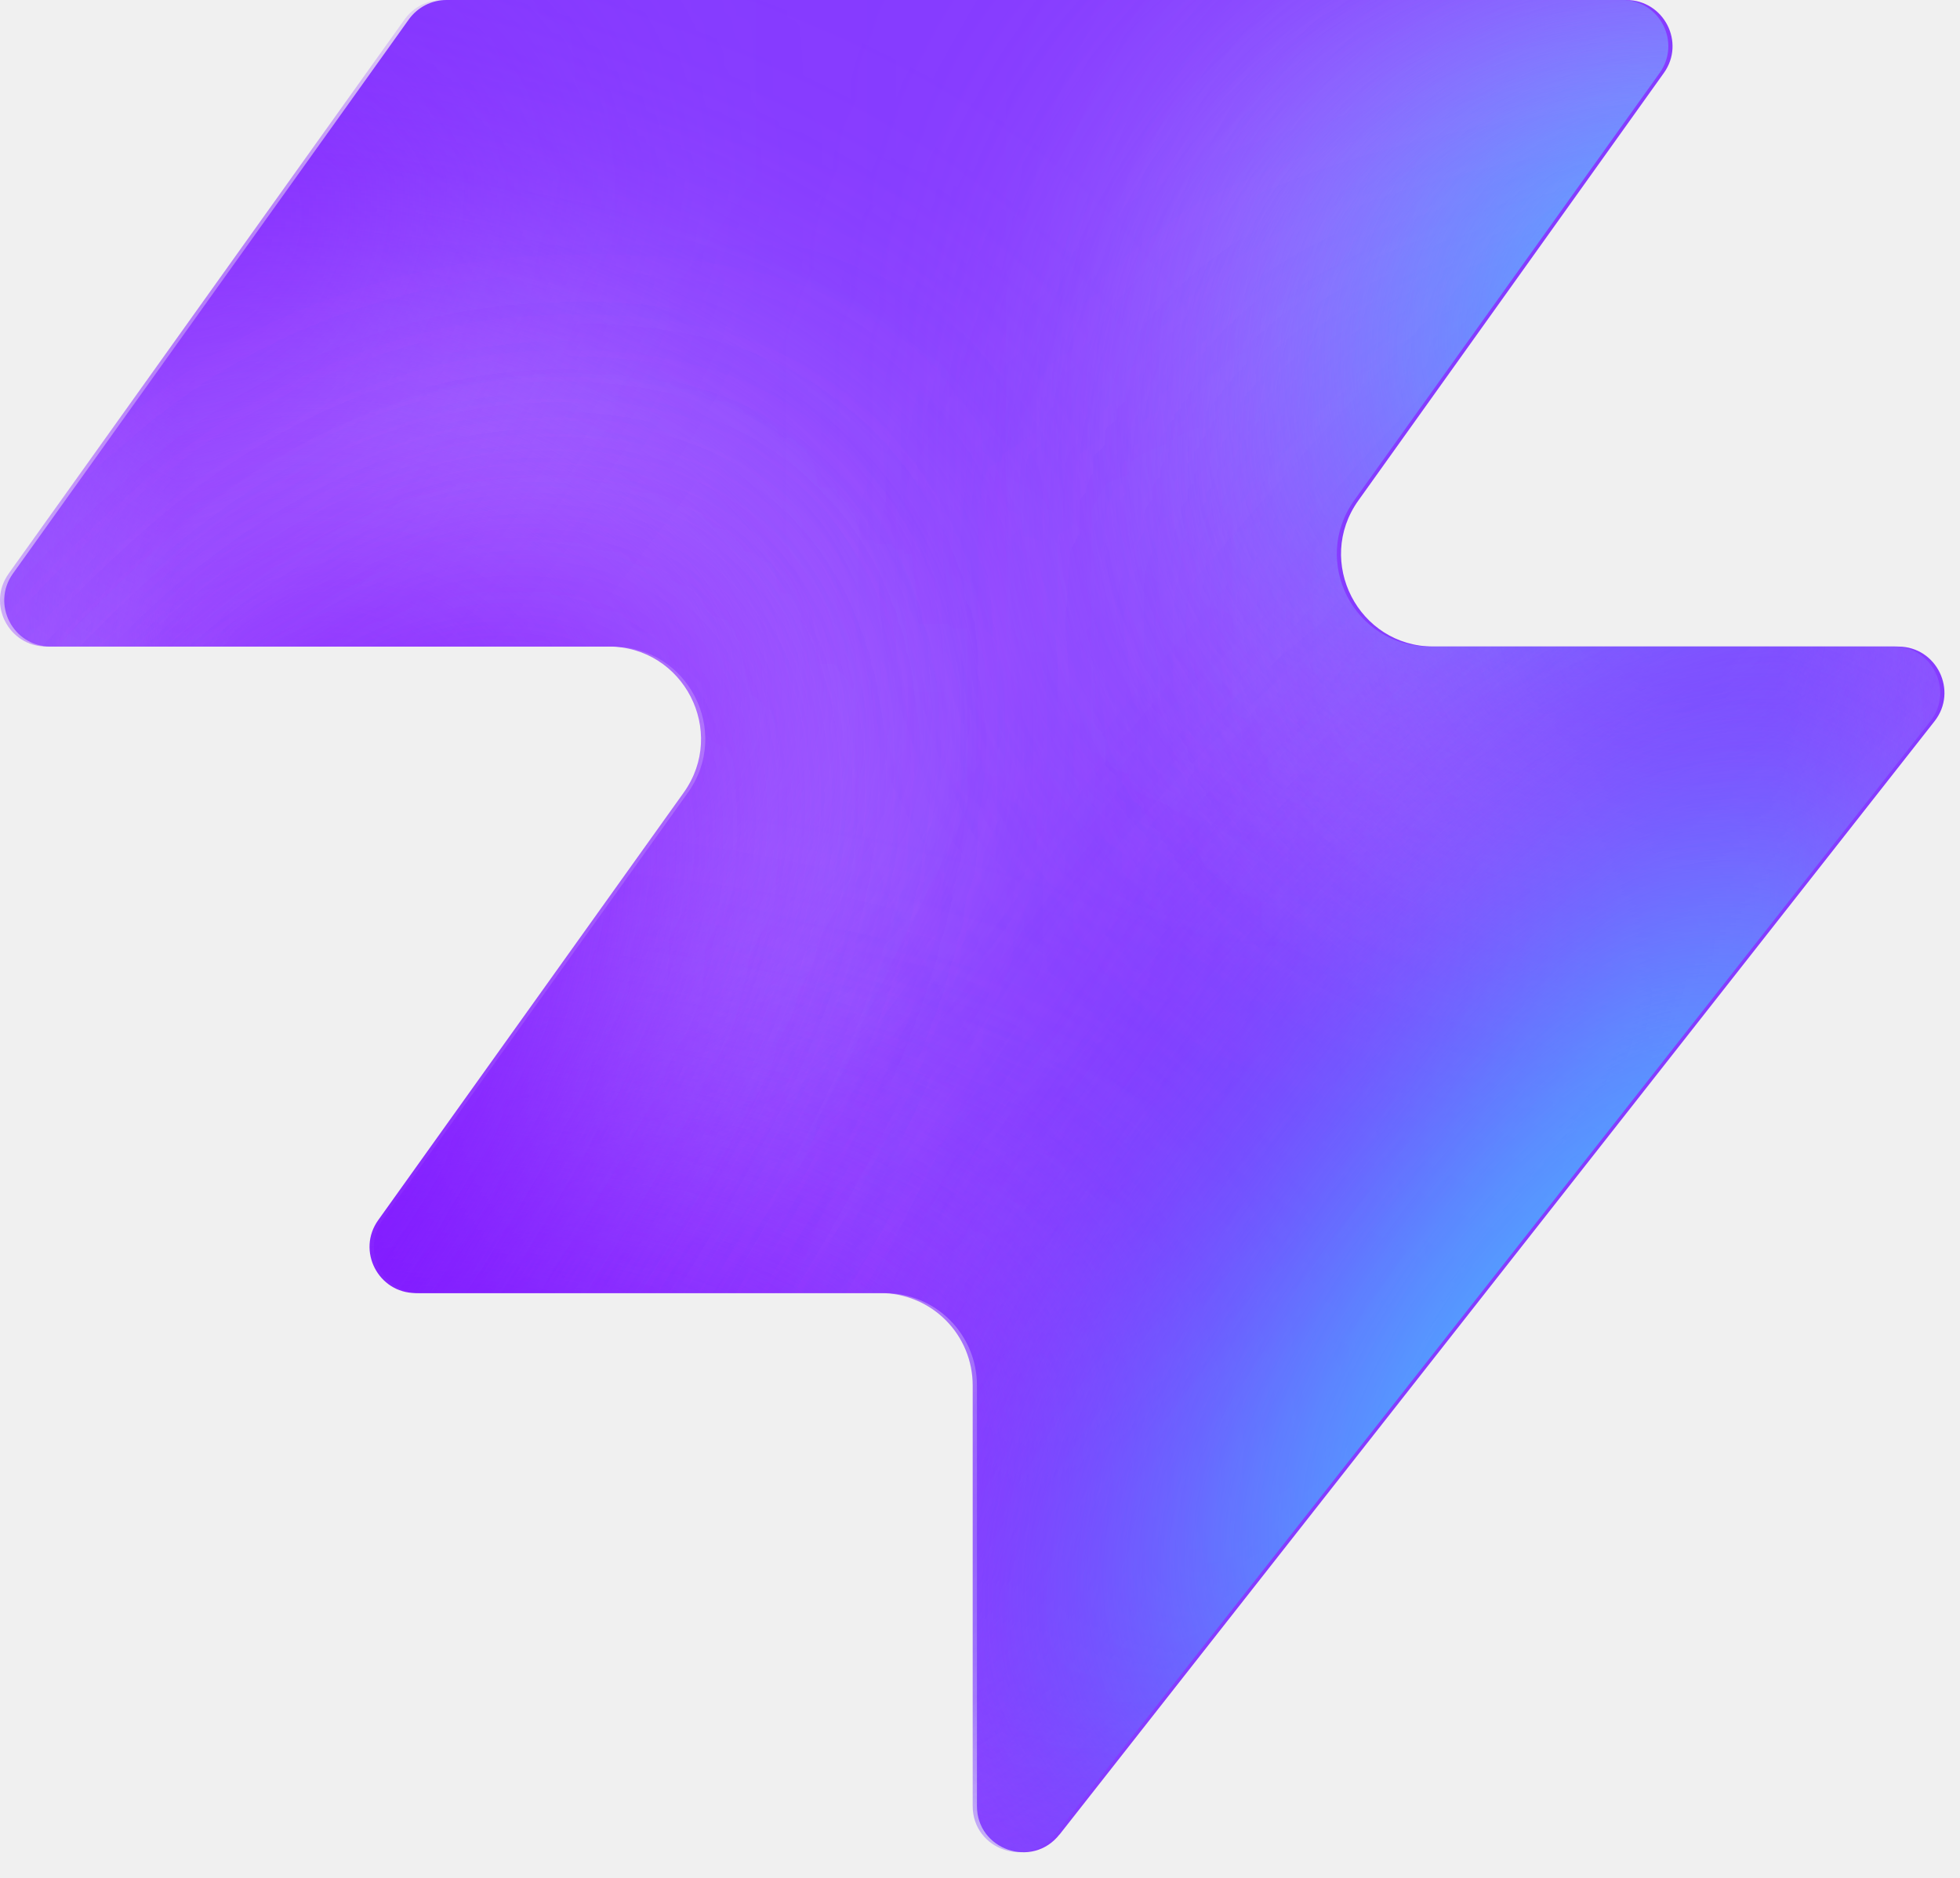
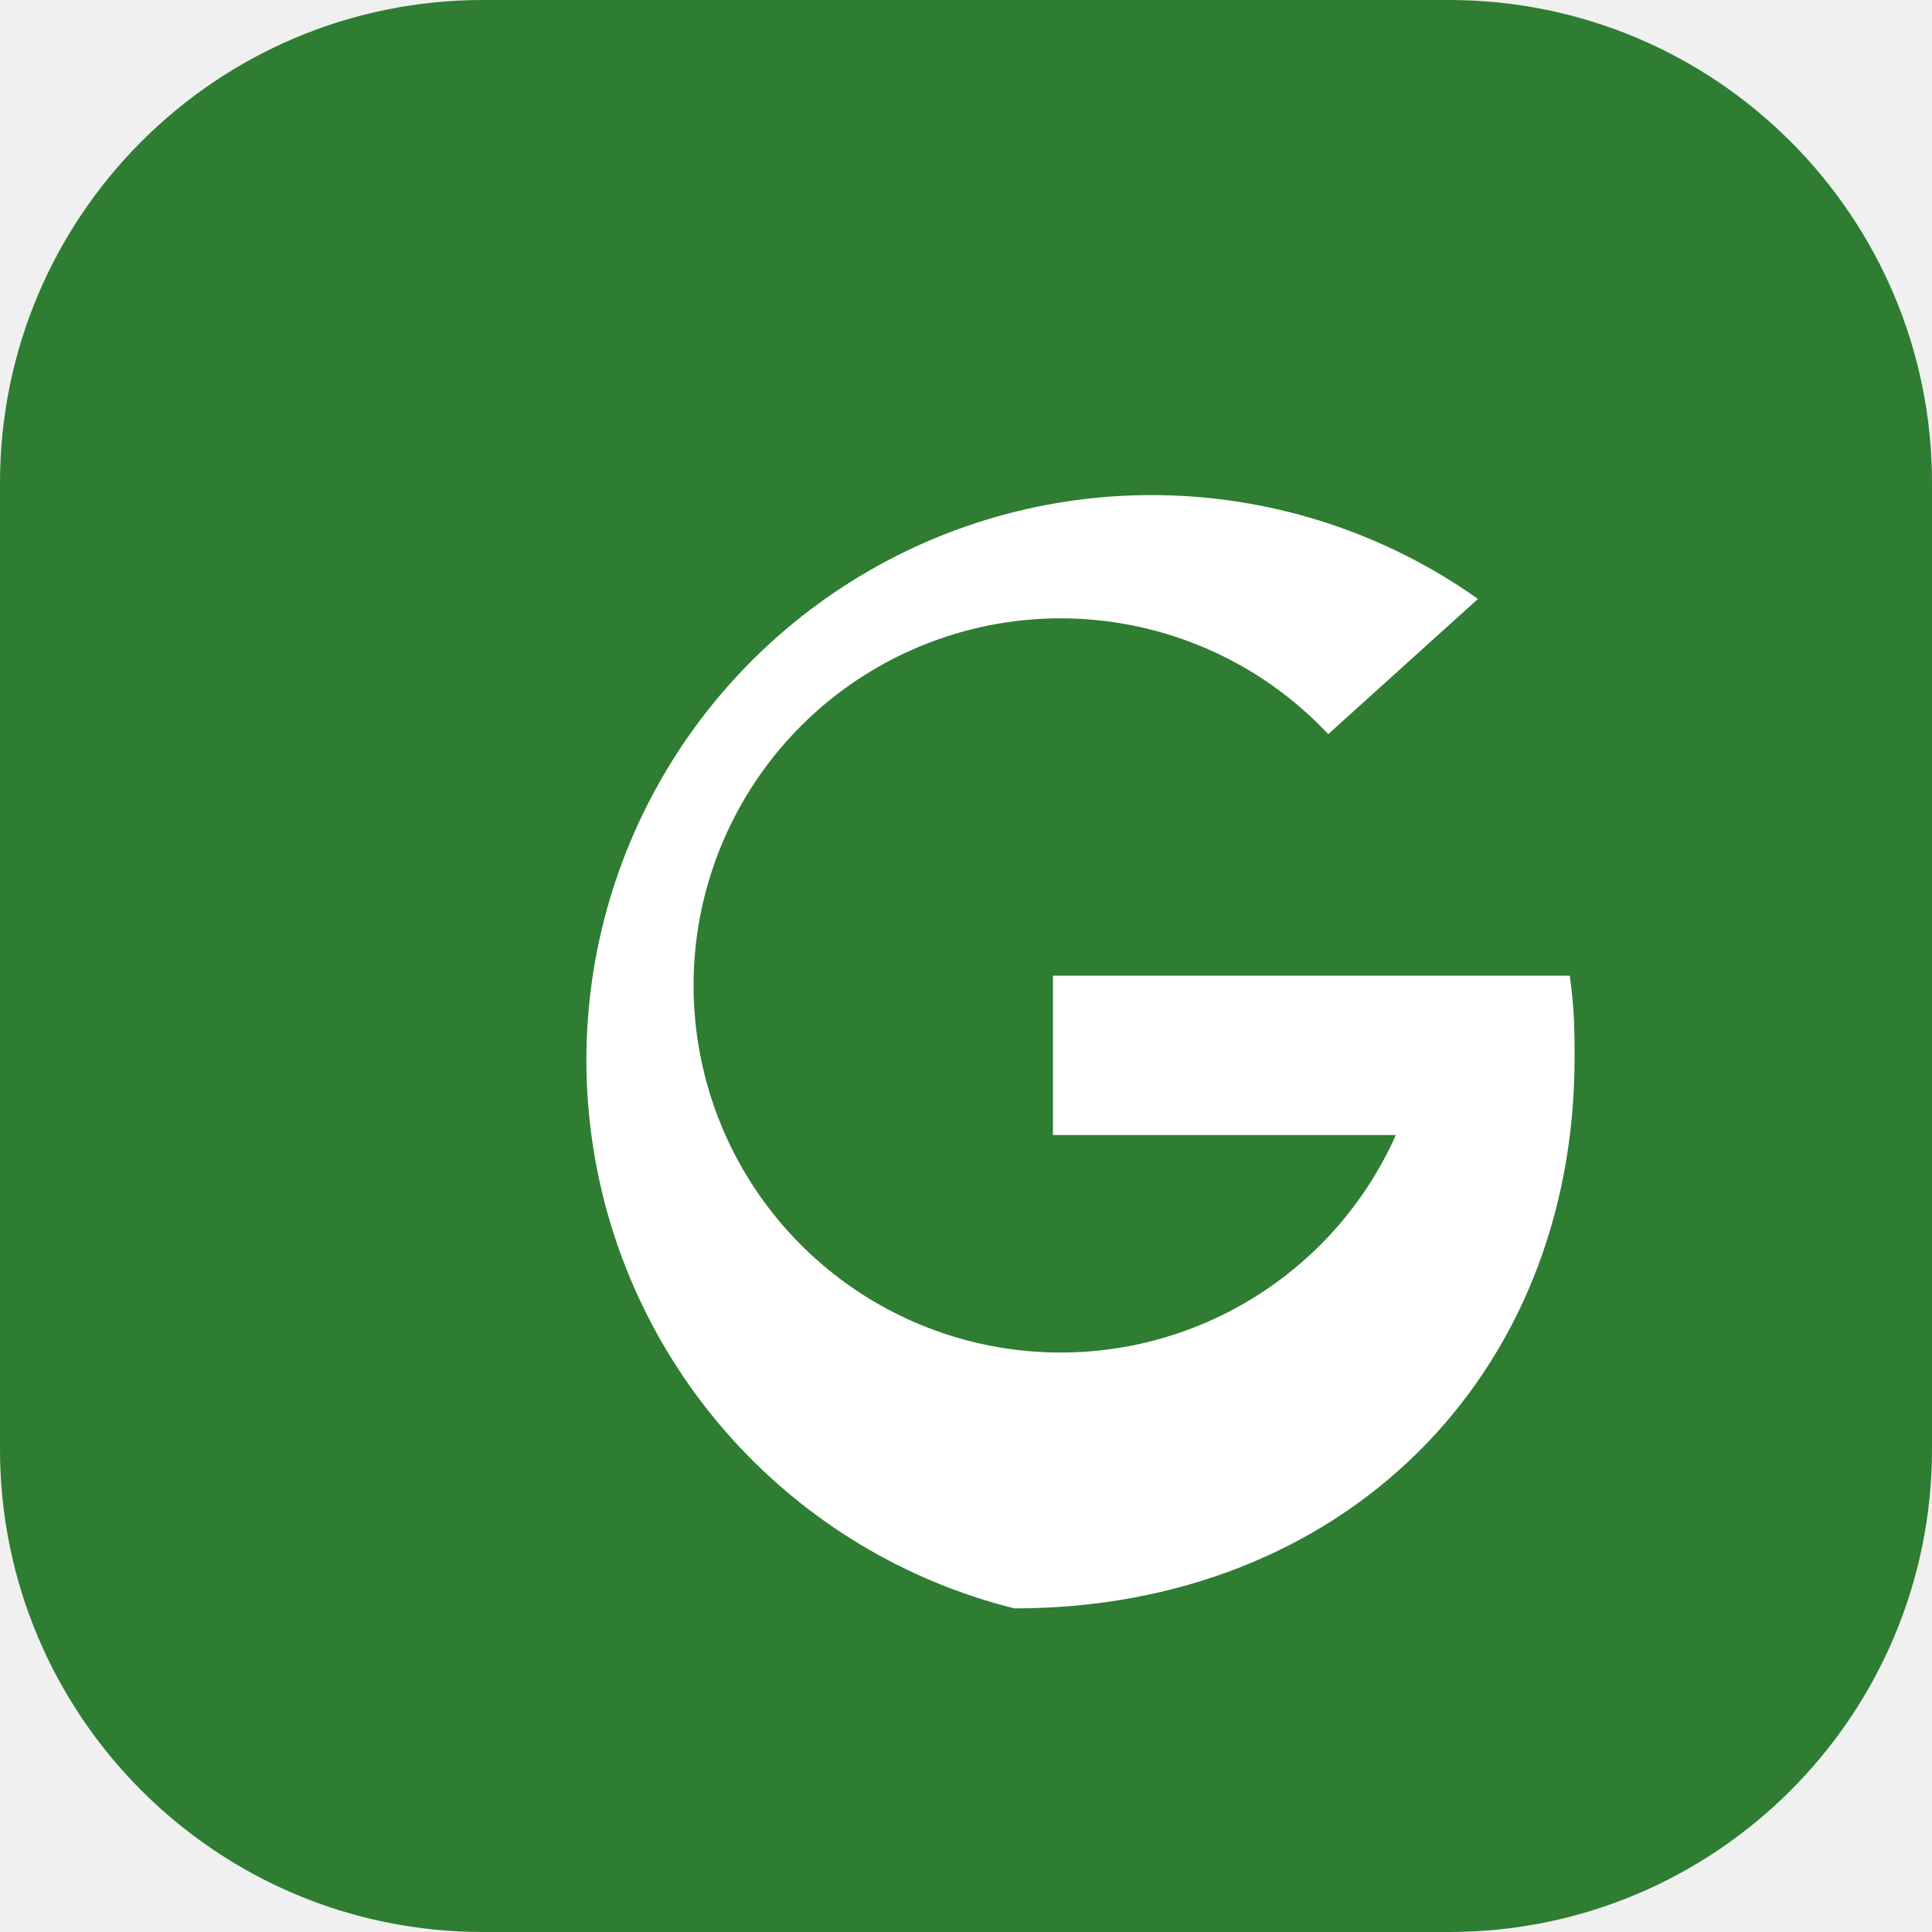
- <svg xmlns="http://www.w3.org/2000/svg" width="48" height="46" fill="none" viewBox="0 0 48 46">
-   <path fill="#863bff" d="M25.946 44.938c-.664.845-2.021.375-2.021-.698V33.937a2.26 2.26 0 0 0-2.262-2.262H10.287c-.92 0-1.456-1.04-.92-1.788l7.48-10.471c1.07-1.497 0-3.578-1.842-3.578H1.237c-.92 0-1.456-1.04-.92-1.788L10.013.474c.214-.297.556-.474.92-.474h28.894c.92 0 1.456 1.04.92 1.788l-7.48 10.471c-1.07 1.498 0 3.579 1.842 3.579h11.377c.943 0 1.473 1.088.89 1.83L25.947 44.94z" style="fill:#863bff;fill:color(display-p3 .525 .23 1);fill-opacity:1" />
-   <mask id="a" width="48" height="46" x="0" y="0" maskUnits="userSpaceOnUse" style="mask-type:alpha">
-     <path fill="#000" d="M25.842 44.938c-.664.844-2.021.375-2.021-.698V33.937a2.26 2.26 0 0 0-2.262-2.262H10.183c-.92 0-1.456-1.04-.92-1.788l7.48-10.471c1.07-1.498 0-3.579-1.842-3.579H1.133c-.92 0-1.456-1.04-.92-1.787L9.91.473c.214-.297.556-.474.92-.474h28.894c.92 0 1.456 1.04.92 1.788l-7.48 10.471c-1.07 1.498 0 3.578 1.842 3.578h11.377c.943 0 1.473 1.088.89 1.832L25.843 44.94z" style="fill:#000;fill-opacity:1" />
-   </mask>
-   <g mask="url(#a)">
-     <g filter="url(#b)">
-       <ellipse cx="5.508" cy="14.704" fill="#ede6ff" rx="5.508" ry="14.704" style="fill:#ede6ff;fill:color(display-p3 .927 .903 1);fill-opacity:1" transform="matrix(.00324 1 1 -.00324 -4.47 31.516)" />
-     </g>
-     <g filter="url(#c)">
-       <ellipse cx="10.399" cy="29.851" fill="#ede6ff" rx="10.399" ry="29.851" style="fill:#ede6ff;fill:color(display-p3 .927 .903 1);fill-opacity:1" transform="matrix(.00324 1 1 -.00324 -39.328 7.883)" />
-     </g>
-     <g filter="url(#d)">
-       <ellipse cx="5.508" cy="30.487" fill="#7e14ff" rx="5.508" ry="30.487" style="fill:#7e14ff;fill:color(display-p3 .492 .077 1);fill-opacity:1" transform="rotate(89.814 -25.913 -14.639)scale(1 -1)" />
-     </g>
-     <g filter="url(#e)">
-       <ellipse cx="5.508" cy="30.599" fill="#7e14ff" rx="5.508" ry="30.599" style="fill:#7e14ff;fill:color(display-p3 .492 .077 1);fill-opacity:1" transform="rotate(89.814 -32.644 -3.334)scale(1 -1)" />
-     </g>
-     <g filter="url(#f)">
-       <ellipse cx="5.508" cy="30.599" fill="#7e14ff" rx="5.508" ry="30.599" style="fill:#7e14ff;fill:color(display-p3 .492 .077 1);fill-opacity:1" transform="matrix(.00324 1 1 -.00324 -34.34 30.47)" />
-     </g>
-     <g filter="url(#g)">
-       <ellipse cx="14.072" cy="22.078" fill="#ede6ff" rx="14.072" ry="22.078" style="fill:#ede6ff;fill:color(display-p3 .927 .903 1);fill-opacity:1" transform="rotate(93.35 24.506 48.493)scale(-1 1)" />
-     </g>
-     <g filter="url(#h)">
-       <ellipse cx="3.47" cy="21.501" fill="#7e14ff" rx="3.47" ry="21.501" style="fill:#7e14ff;fill:color(display-p3 .492 .077 1);fill-opacity:1" transform="rotate(89.009 28.708 47.59)scale(-1 1)" />
-     </g>
-     <g filter="url(#i)">
-       <ellipse cx="3.47" cy="21.501" fill="#7e14ff" rx="3.47" ry="21.501" style="fill:#7e14ff;fill:color(display-p3 .492 .077 1);fill-opacity:1" transform="rotate(89.009 28.708 47.59)scale(-1 1)" />
-     </g>
-     <g filter="url(#j)">
-       <ellipse cx=".387" cy="8.972" fill="#7e14ff" rx="4.407" ry="29.108" style="fill:#7e14ff;fill:color(display-p3 .492 .077 1);fill-opacity:1" transform="rotate(39.51 .387 8.972)" />
-     </g>
-     <g filter="url(#k)">
-       <ellipse cx="47.523" cy="-6.092" fill="#7e14ff" rx="4.407" ry="29.108" style="fill:#7e14ff;fill:color(display-p3 .492 .077 1);fill-opacity:1" transform="rotate(37.892 47.523 -6.092)" />
-     </g>
-     <g filter="url(#l)">
-       <ellipse cx="41.412" cy="6.333" fill="#47bfff" rx="5.971" ry="9.665" style="fill:#47bfff;fill:color(display-p3 .28 .748 1);fill-opacity:1" transform="rotate(37.892 41.412 6.333)" />
-     </g>
-     <g filter="url(#m)">
-       <ellipse cx="-1.879" cy="38.332" fill="#7e14ff" rx="4.407" ry="29.108" style="fill:#7e14ff;fill:color(display-p3 .492 .077 1);fill-opacity:1" transform="rotate(37.892 -1.88 38.332)" />
-     </g>
-     <g filter="url(#n)">
-       <ellipse cx="-1.879" cy="38.332" fill="#7e14ff" rx="4.407" ry="29.108" style="fill:#7e14ff;fill:color(display-p3 .492 .077 1);fill-opacity:1" transform="rotate(37.892 -1.88 38.332)" />
-     </g>
-     <g filter="url(#o)">
-       <ellipse cx="35.651" cy="29.907" fill="#7e14ff" rx="4.407" ry="29.108" style="fill:#7e14ff;fill:color(display-p3 .492 .077 1);fill-opacity:1" transform="rotate(37.892 35.651 29.907)" />
-     </g>
-     <g filter="url(#p)">
-       <ellipse cx="38.418" cy="32.4" fill="#47bfff" rx="5.971" ry="15.297" style="fill:#47bfff;fill:color(display-p3 .28 .748 1);fill-opacity:1" transform="rotate(37.892 38.418 32.4)" />
-     </g>
-   </g>
-   <defs>
-     <filter id="b" width="60.045" height="41.654" x="-19.77" y="16.149" color-interpolation-filters="sRGB" filterUnits="userSpaceOnUse">
-       <feFlood flood-opacity="0" result="BackgroundImageFix" />
-       <feBlend in="SourceGraphic" in2="BackgroundImageFix" result="shape" />
-       <feGaussianBlur result="effect1_foregroundBlur_2002_17158" stdDeviation="7.659" />
-     </filter>
-     <filter id="c" width="90.34" height="51.437" x="-54.613" y="-7.533" color-interpolation-filters="sRGB" filterUnits="userSpaceOnUse">
-       <feFlood flood-opacity="0" result="BackgroundImageFix" />
-       <feBlend in="SourceGraphic" in2="BackgroundImageFix" result="shape" />
-       <feGaussianBlur result="effect1_foregroundBlur_2002_17158" stdDeviation="7.659" />
-     </filter>
-     <filter id="d" width="79.355" height="29.4" x="-49.64" y="2.03" color-interpolation-filters="sRGB" filterUnits="userSpaceOnUse">
-       <feFlood flood-opacity="0" result="BackgroundImageFix" />
-       <feBlend in="SourceGraphic" in2="BackgroundImageFix" result="shape" />
-       <feGaussianBlur result="effect1_foregroundBlur_2002_17158" stdDeviation="4.596" />
-     </filter>
-     <filter id="e" width="79.579" height="29.4" x="-45.045" y="20.029" color-interpolation-filters="sRGB" filterUnits="userSpaceOnUse">
-       <feFlood flood-opacity="0" result="BackgroundImageFix" />
-       <feBlend in="SourceGraphic" in2="BackgroundImageFix" result="shape" />
-       <feGaussianBlur result="effect1_foregroundBlur_2002_17158" stdDeviation="4.596" />
-     </filter>
-     <filter id="f" width="79.579" height="29.4" x="-43.513" y="21.178" color-interpolation-filters="sRGB" filterUnits="userSpaceOnUse">
-       <feFlood flood-opacity="0" result="BackgroundImageFix" />
-       <feBlend in="SourceGraphic" in2="BackgroundImageFix" result="shape" />
-       <feGaussianBlur result="effect1_foregroundBlur_2002_17158" stdDeviation="4.596" />
-     </filter>
-     <filter id="g" width="74.749" height="58.852" x="15.756" y="-17.901" color-interpolation-filters="sRGB" filterUnits="userSpaceOnUse">
-       <feFlood flood-opacity="0" result="BackgroundImageFix" />
-       <feBlend in="SourceGraphic" in2="BackgroundImageFix" result="shape" />
-       <feGaussianBlur result="effect1_foregroundBlur_2002_17158" stdDeviation="7.659" />
-     </filter>
-     <filter id="h" width="61.377" height="25.362" x="23.548" y="2.284" color-interpolation-filters="sRGB" filterUnits="userSpaceOnUse">
-       <feFlood flood-opacity="0" result="BackgroundImageFix" />
-       <feBlend in="SourceGraphic" in2="BackgroundImageFix" result="shape" />
-       <feGaussianBlur result="effect1_foregroundBlur_2002_17158" stdDeviation="4.596" />
-     </filter>
-     <filter id="i" width="61.377" height="25.362" x="23.548" y="2.284" color-interpolation-filters="sRGB" filterUnits="userSpaceOnUse">
-       <feFlood flood-opacity="0" result="BackgroundImageFix" />
-       <feBlend in="SourceGraphic" in2="BackgroundImageFix" result="shape" />
-       <feGaussianBlur result="effect1_foregroundBlur_2002_17158" stdDeviation="4.596" />
-     </filter>
-     <filter id="j" width="56.045" height="63.649" x="-27.636" y="-22.853" color-interpolation-filters="sRGB" filterUnits="userSpaceOnUse">
-       <feFlood flood-opacity="0" result="BackgroundImageFix" />
-       <feBlend in="SourceGraphic" in2="BackgroundImageFix" result="shape" />
-       <feGaussianBlur result="effect1_foregroundBlur_2002_17158" stdDeviation="4.596" />
-     </filter>
-     <filter id="k" width="54.814" height="64.646" x="20.116" y="-38.415" color-interpolation-filters="sRGB" filterUnits="userSpaceOnUse">
-       <feFlood flood-opacity="0" result="BackgroundImageFix" />
-       <feBlend in="SourceGraphic" in2="BackgroundImageFix" result="shape" />
-       <feGaussianBlur result="effect1_foregroundBlur_2002_17158" stdDeviation="4.596" />
-     </filter>
-     <filter id="l" width="33.541" height="35.313" x="24.641" y="-11.323" color-interpolation-filters="sRGB" filterUnits="userSpaceOnUse">
-       <feFlood flood-opacity="0" result="BackgroundImageFix" />
-       <feBlend in="SourceGraphic" in2="BackgroundImageFix" result="shape" />
-       <feGaussianBlur result="effect1_foregroundBlur_2002_17158" stdDeviation="4.596" />
-     </filter>
-     <filter id="m" width="54.814" height="64.646" x="-29.286" y="6.009" color-interpolation-filters="sRGB" filterUnits="userSpaceOnUse">
-       <feFlood flood-opacity="0" result="BackgroundImageFix" />
-       <feBlend in="SourceGraphic" in2="BackgroundImageFix" result="shape" />
-       <feGaussianBlur result="effect1_foregroundBlur_2002_17158" stdDeviation="4.596" />
-     </filter>
-     <filter id="n" width="54.814" height="64.646" x="-29.286" y="6.009" color-interpolation-filters="sRGB" filterUnits="userSpaceOnUse">
-       <feFlood flood-opacity="0" result="BackgroundImageFix" />
-       <feBlend in="SourceGraphic" in2="BackgroundImageFix" result="shape" />
-       <feGaussianBlur result="effect1_foregroundBlur_2002_17158" stdDeviation="4.596" />
-     </filter>
-     <filter id="o" width="54.814" height="64.646" x="8.244" y="-2.416" color-interpolation-filters="sRGB" filterUnits="userSpaceOnUse">
-       <feFlood flood-opacity="0" result="BackgroundImageFix" />
-       <feBlend in="SourceGraphic" in2="BackgroundImageFix" result="shape" />
-       <feGaussianBlur result="effect1_foregroundBlur_2002_17158" stdDeviation="4.596" />
-     </filter>
-     <filter id="p" width="39.409" height="43.623" x="18.713" y="10.588" color-interpolation-filters="sRGB" filterUnits="userSpaceOnUse">
-       <feFlood flood-opacity="0" result="BackgroundImageFix" />
-       <feBlend in="SourceGraphic" in2="BackgroundImageFix" result="shape" />
-       <feGaussianBlur result="effect1_foregroundBlur_2002_17158" stdDeviation="4.596" />
-     </filter>
-   </defs>
+ <svg xmlns="http://www.w3.org/2000/svg" viewBox="0 0 40 40">
+   <rect width="40" height="40" rx="10" fill="#2e7d32" />
+   <path d="M27.5 15.2a7.6 7.6 0 1 0 1.4 8.3h-7.1v-3.3h10.7c.1.7.1 1.2.1 1.7 0 6.6-4.8 11.4-11.6 11.4A11.7 11.7 0 1 1 30.6 12.4l-3.1 2.8Z" fill="#fff" />
</svg>
